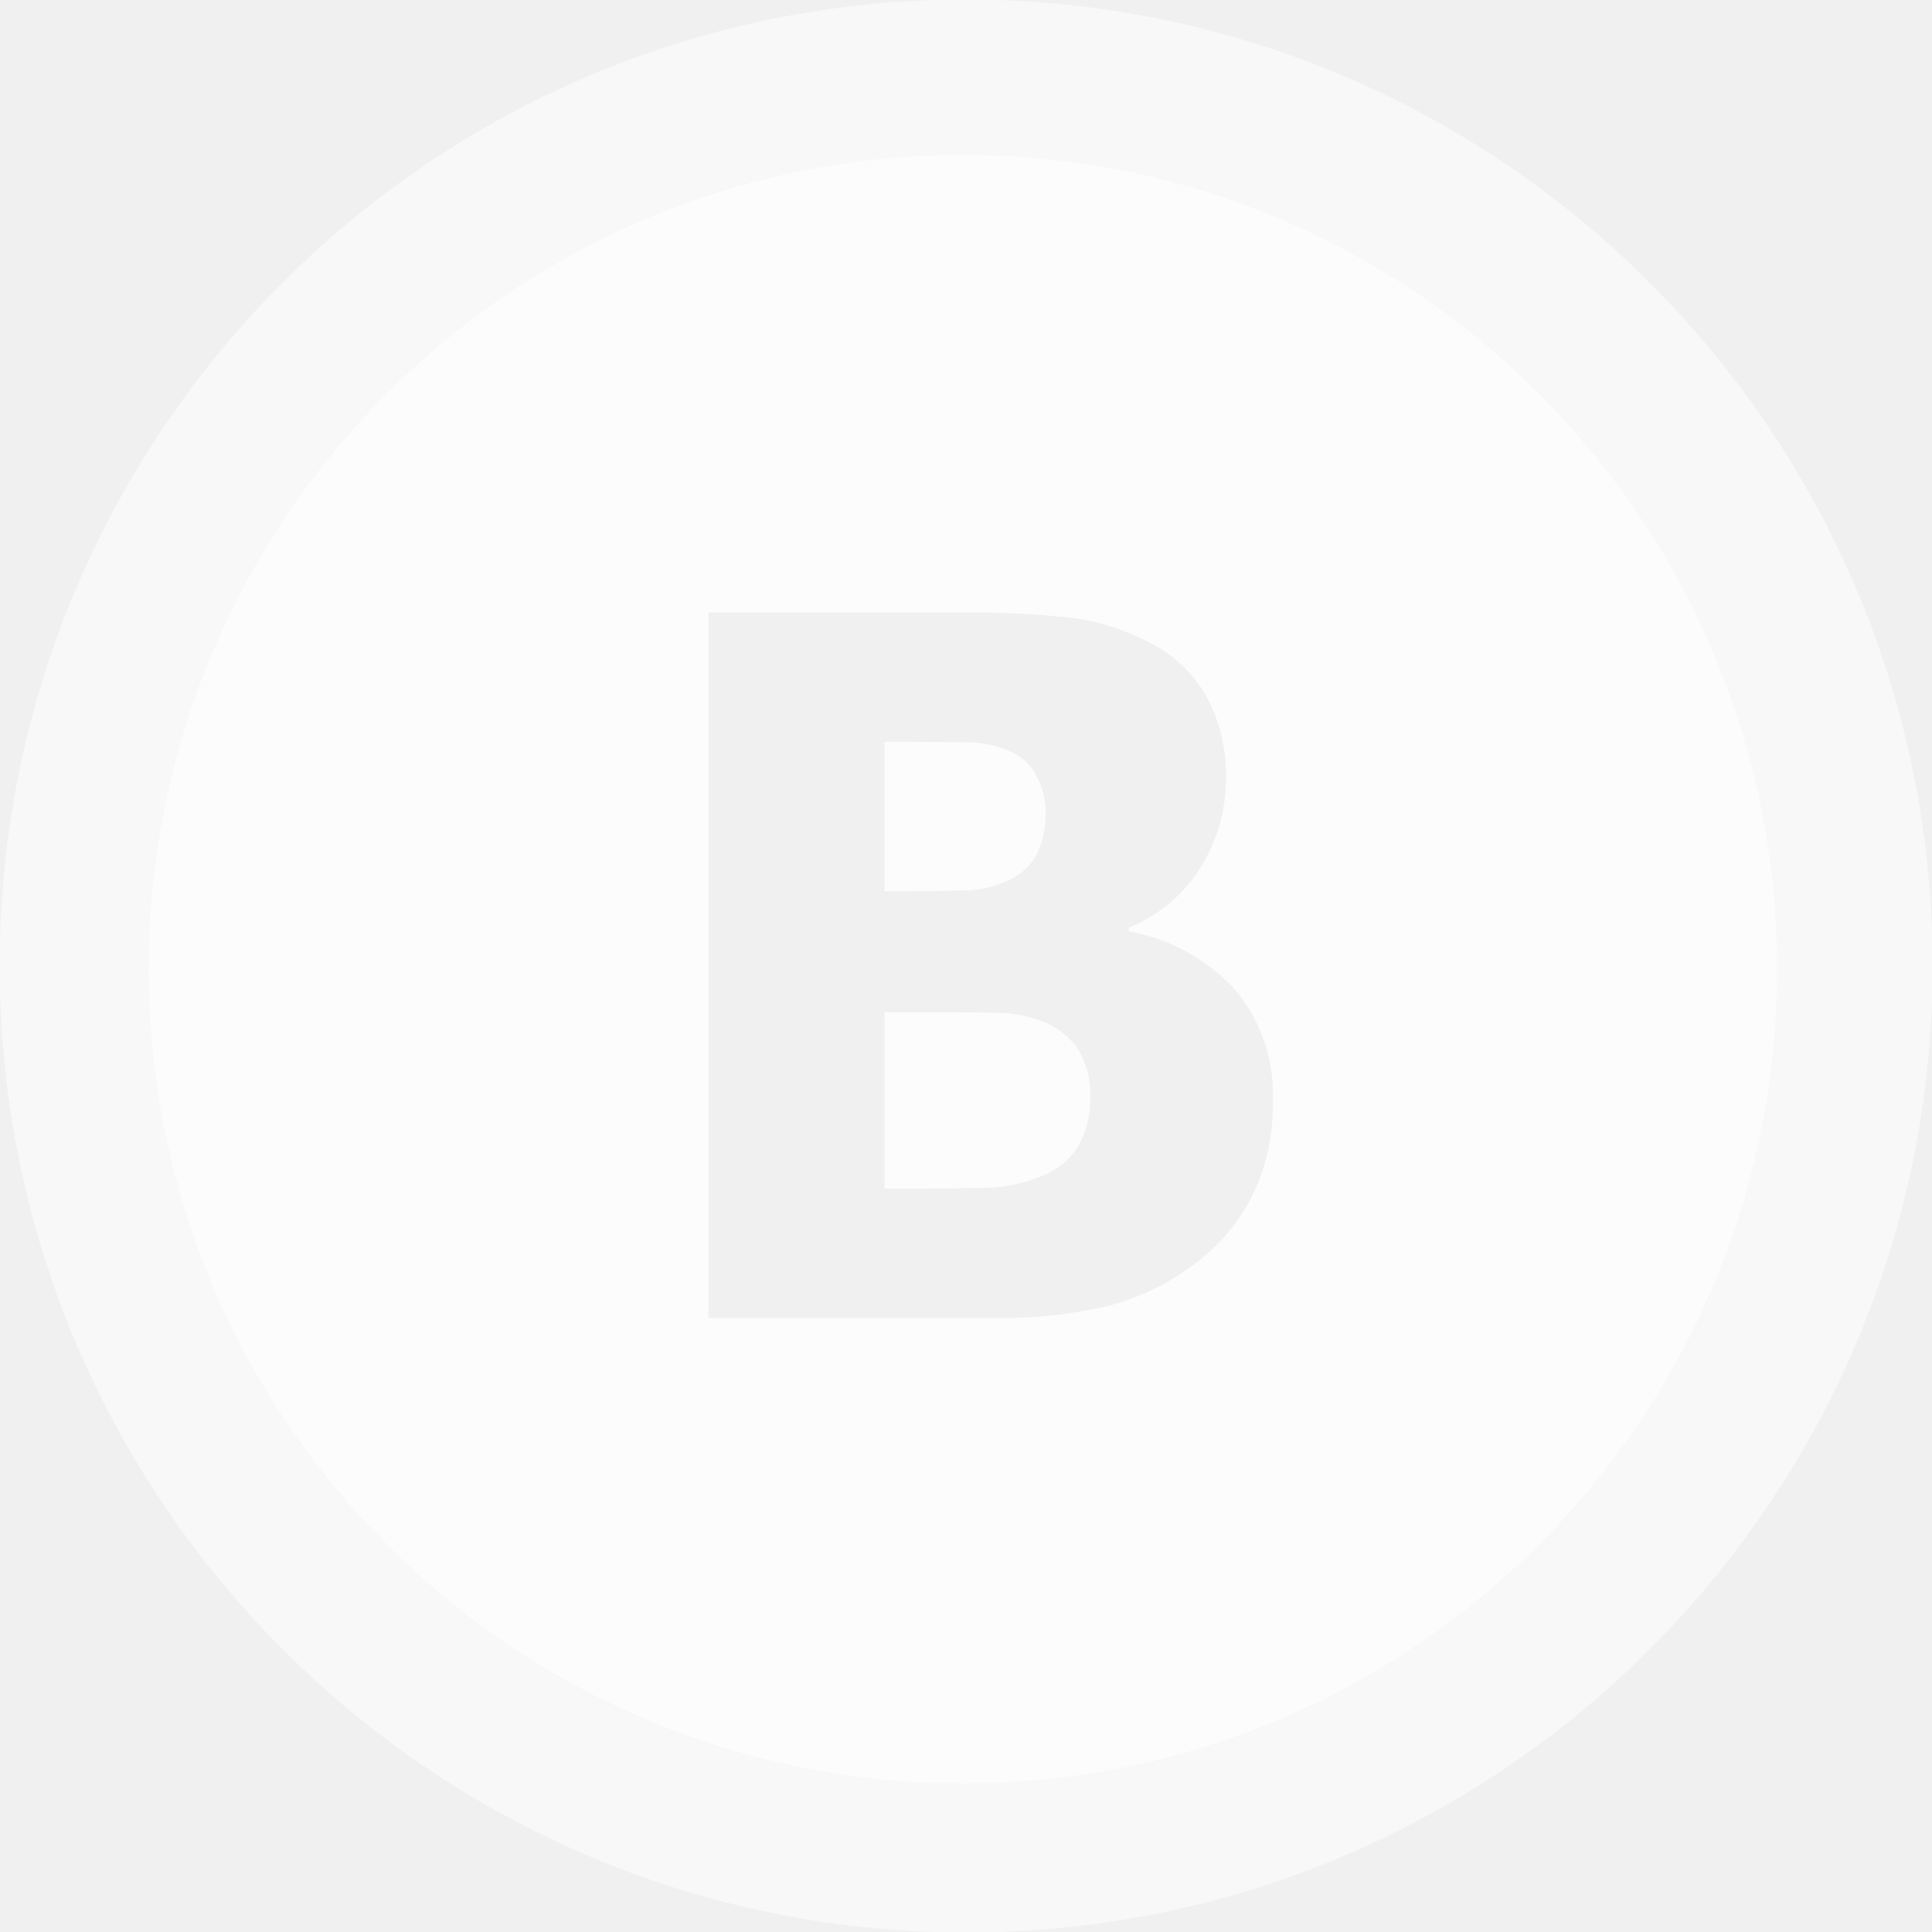
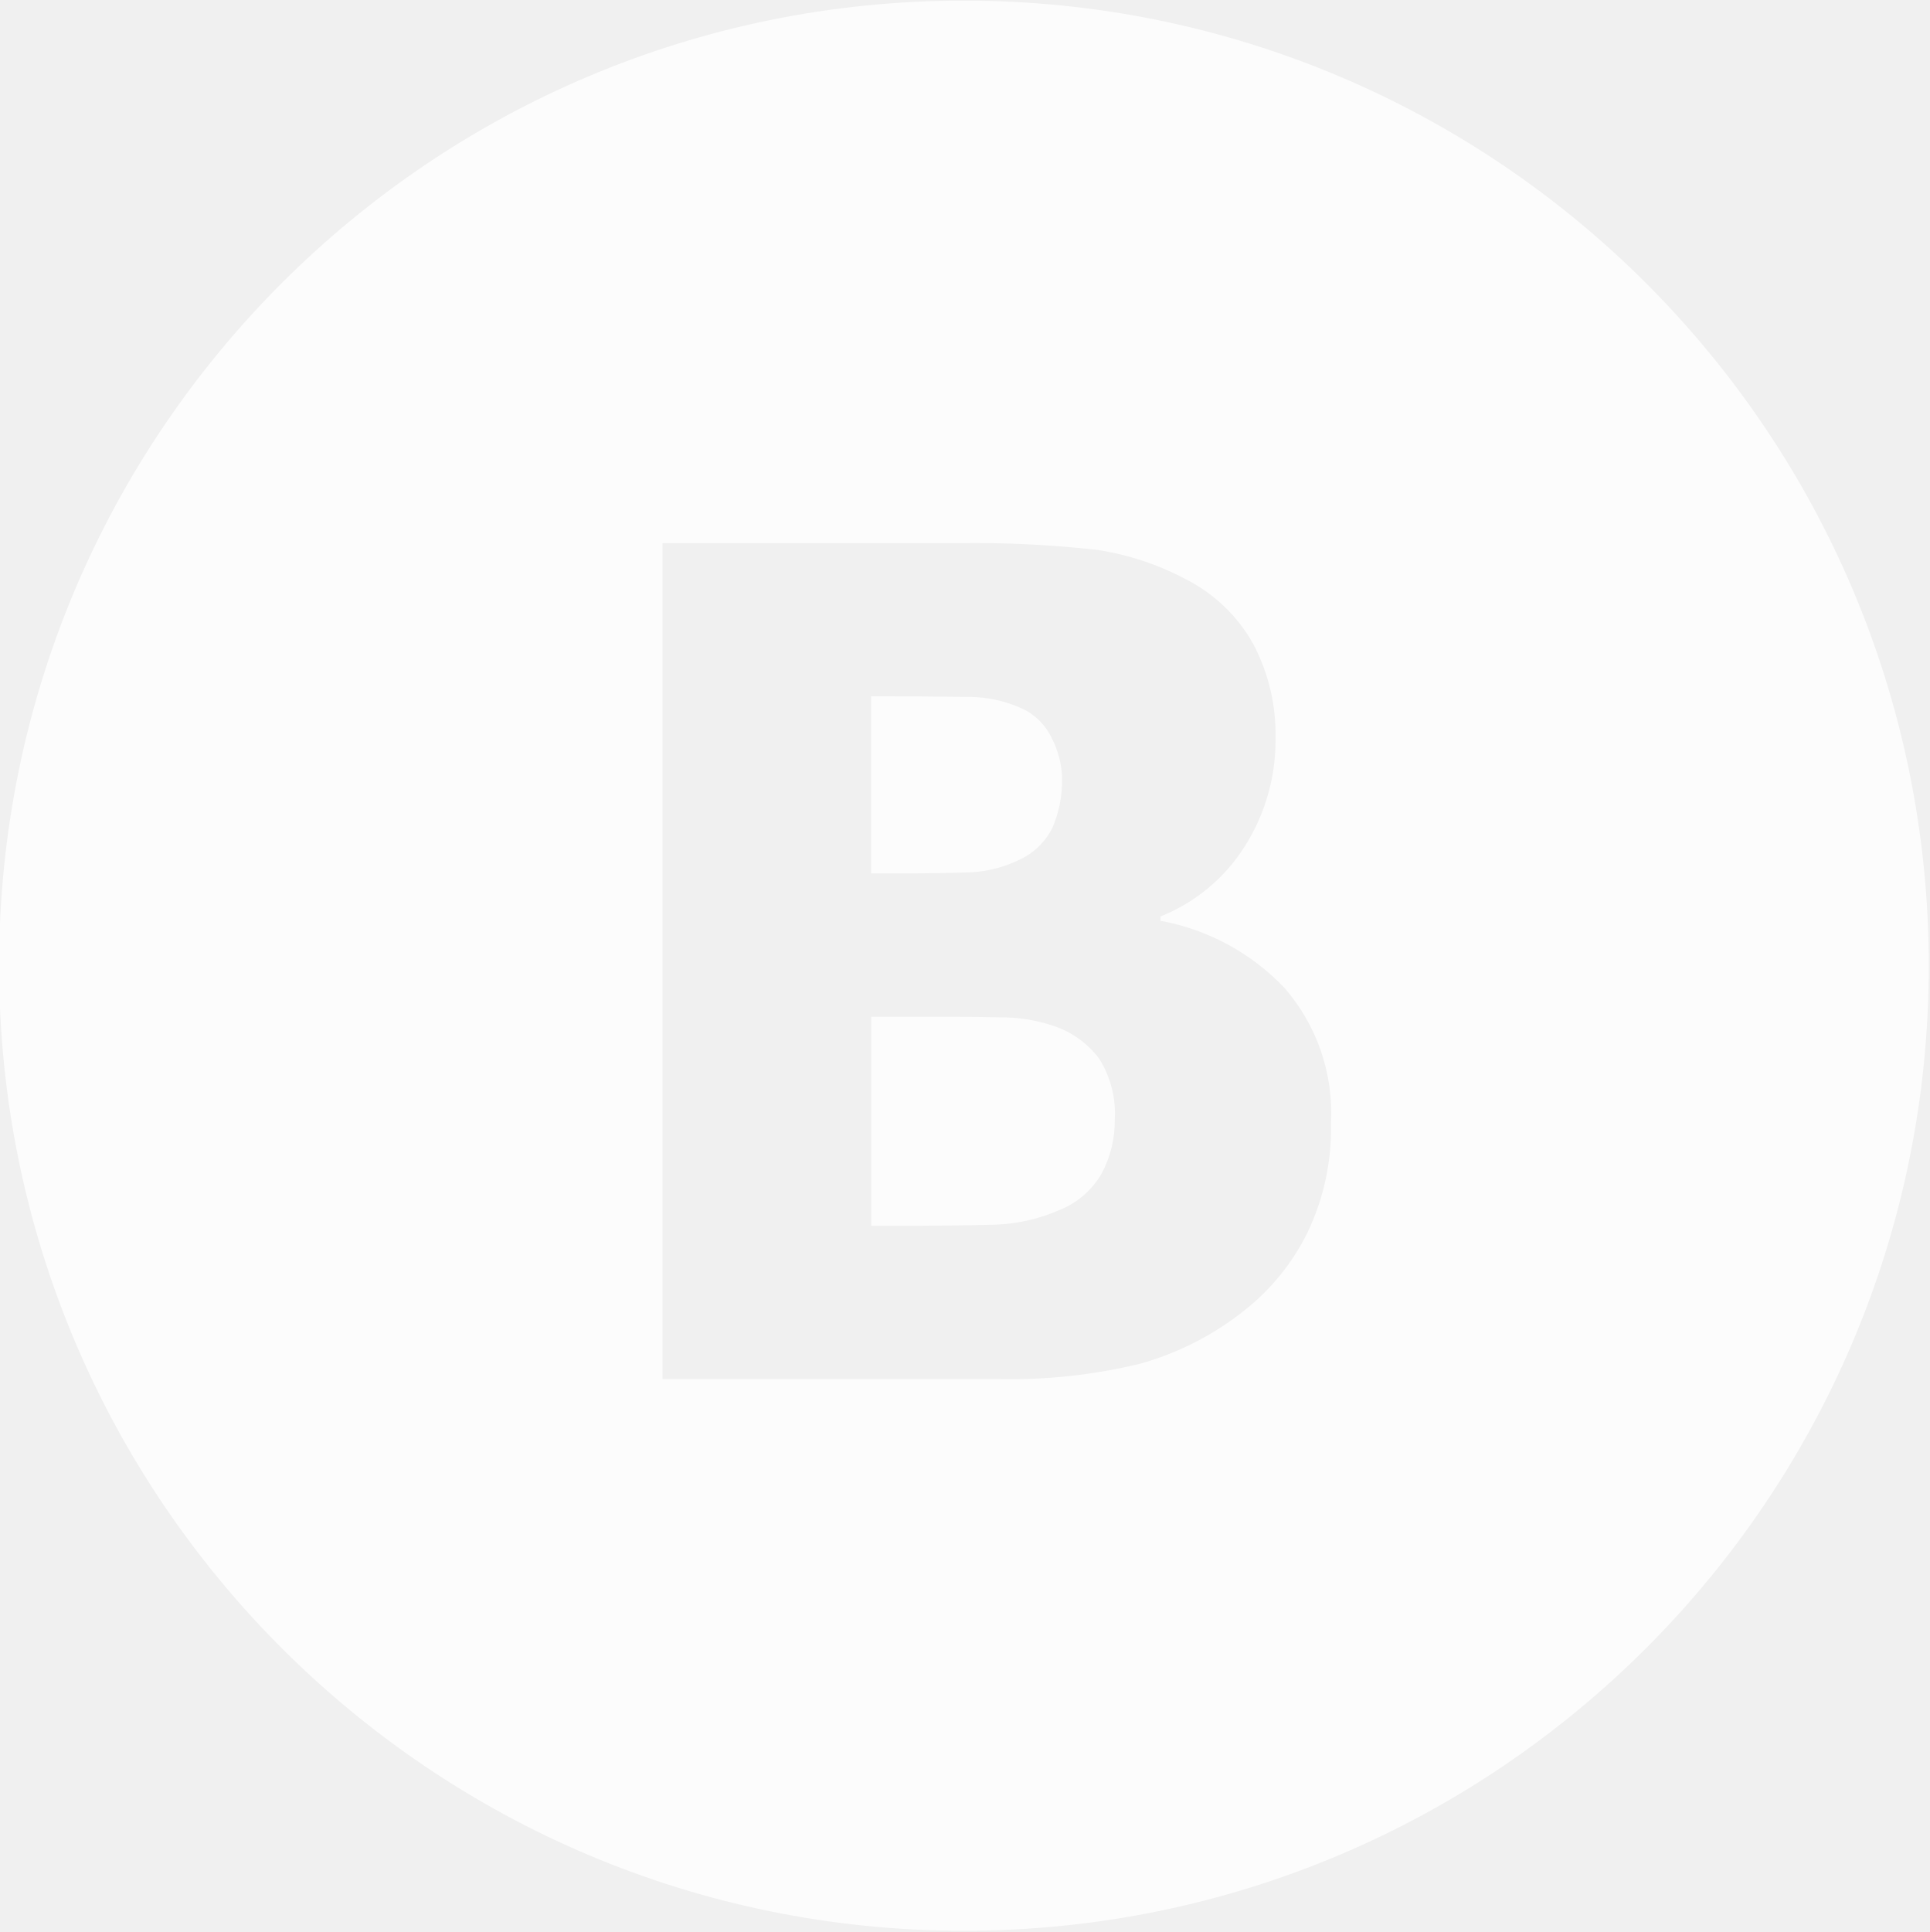
- <svg xmlns="http://www.w3.org/2000/svg" id="ВК" width="37.218" height="37.22" viewBox="0 0 37.218 37.22">
+ <svg xmlns="http://www.w3.org/2000/svg" width="31.375" height="31.41" viewBox="0 0 31.375 31.41">
  <defs>
    <style>
-       .cls-1, .cls-2 {
+       .cls-1 {
        fill: #fff;
        fill-rule: evenodd;
-       }
- 
-       .cls-1 {
-         opacity: 0.5;
-       }
- 
-       .cls-2 {
        opacity: 0.8;
      }
    </style>
  </defs>
-   <path id="Обводка_copy" data-name="Обводка copy" class="cls-1" d="M193.925,2349.24a18.62,18.62,0,1,1-18.619,18.62A18.616,18.616,0,0,1,193.925,2349.24Zm-0.06,2.99a15.69,15.69,0,1,1-15.692,15.69A15.687,15.687,0,0,1,193.865,2352.23Z" transform="translate(-175.313 -2349.25)" />
-   <path id="ВК-2" data-name="ВК" class="cls-2" d="M193.865,2352.23a15.69,15.69,0,1,1-15.692,15.69A15.687,15.687,0,0,1,193.865,2352.23Zm5.967,18.25a3.1,3.1,0,0,0-.757-2.2,3.7,3.7,0,0,0-2.016-1.09v-0.07a2.881,2.881,0,0,0,1.371-1.14,3.211,3.211,0,0,0,.5-1.77,3.133,3.133,0,0,0-.362-1.52,2.6,2.6,0,0,0-1.091-1.05,4.522,4.522,0,0,0-1.446-.48,17.993,17.993,0,0,0-2.269-.11h-4.8v13.59H194.4a8.909,8.909,0,0,0,2.332-.25,4.783,4.783,0,0,0,1.686-.86,3.684,3.684,0,0,0,1.032-1.27,3.909,3.909,0,0,0,.383-1.78h0Zm-4.372-5.59a1.517,1.517,0,0,0-.169-0.67,1,1,0,0,0-.527-0.5,2.111,2.111,0,0,0-.8-0.17c-0.308,0-.766-0.01-1.374-0.01h-0.237v2.88h0.43c0.583,0,.994-0.01,1.228-0.02a2.044,2.044,0,0,0,.727-0.19,1.129,1.129,0,0,0,.563-0.53,1.9,1.9,0,0,0,.157-0.79h0Zm0.856,5.53a1.673,1.673,0,0,0-.255-0.99,1.533,1.533,0,0,0-.767-0.54,2.658,2.658,0,0,0-.853-0.13c-0.362-.01-0.849-0.01-1.456-0.01h-0.63v3.4h0.184c0.888,0,1.5-.01,1.842-0.02a2.867,2.867,0,0,0,1.041-.24,1.381,1.381,0,0,0,.68-0.59A1.813,1.813,0,0,0,196.316,2370.42Z" transform="translate(-175.313 -2349.25)" />
+   <path id="ВК" class="cls-1" d="M192.865,1582.23a15.69,15.69,0,1,1-15.692,15.69A15.687,15.687,0,0,1,192.865,1582.23Zm5.967,18.25a3.1,3.1,0,0,0-.757-2.2,3.7,3.7,0,0,0-2.016-1.09v-0.07a2.886,2.886,0,0,0,1.371-1.14,3.211,3.211,0,0,0,.5-1.77,3.133,3.133,0,0,0-.362-1.52,2.6,2.6,0,0,0-1.091-1.05,4.522,4.522,0,0,0-1.446-.48,17.993,17.993,0,0,0-2.269-.11h-4.8v13.59H193.4a8.906,8.906,0,0,0,2.331-.25,4.783,4.783,0,0,0,1.686-.86,3.684,3.684,0,0,0,1.032-1.27,3.909,3.909,0,0,0,.383-1.78h0Zm-4.372-5.59a1.517,1.517,0,0,0-.169-0.67,1,1,0,0,0-.527-0.5,2.111,2.111,0,0,0-.8-0.17c-0.308,0-.766-0.01-1.374-0.01h-0.237v2.88h0.43c0.583,0,.994-0.01,1.228-0.02a2.044,2.044,0,0,0,.727-0.19,1.129,1.129,0,0,0,.563-0.53,1.9,1.9,0,0,0,.157-0.79h0Zm0.856,5.53a1.673,1.673,0,0,0-.255-0.99,1.533,1.533,0,0,0-.767-0.54,2.658,2.658,0,0,0-.853-0.13c-0.362-.01-0.849-0.01-1.456-0.01h-0.63v3.4h0.184c0.888,0,1.5-.01,1.842-0.02a2.867,2.867,0,0,0,1.041-.24,1.381,1.381,0,0,0,.68-0.59A1.813,1.813,0,0,0,195.316,1600.42Z" transform="translate(-177.188 -1582.22)" />
</svg>
